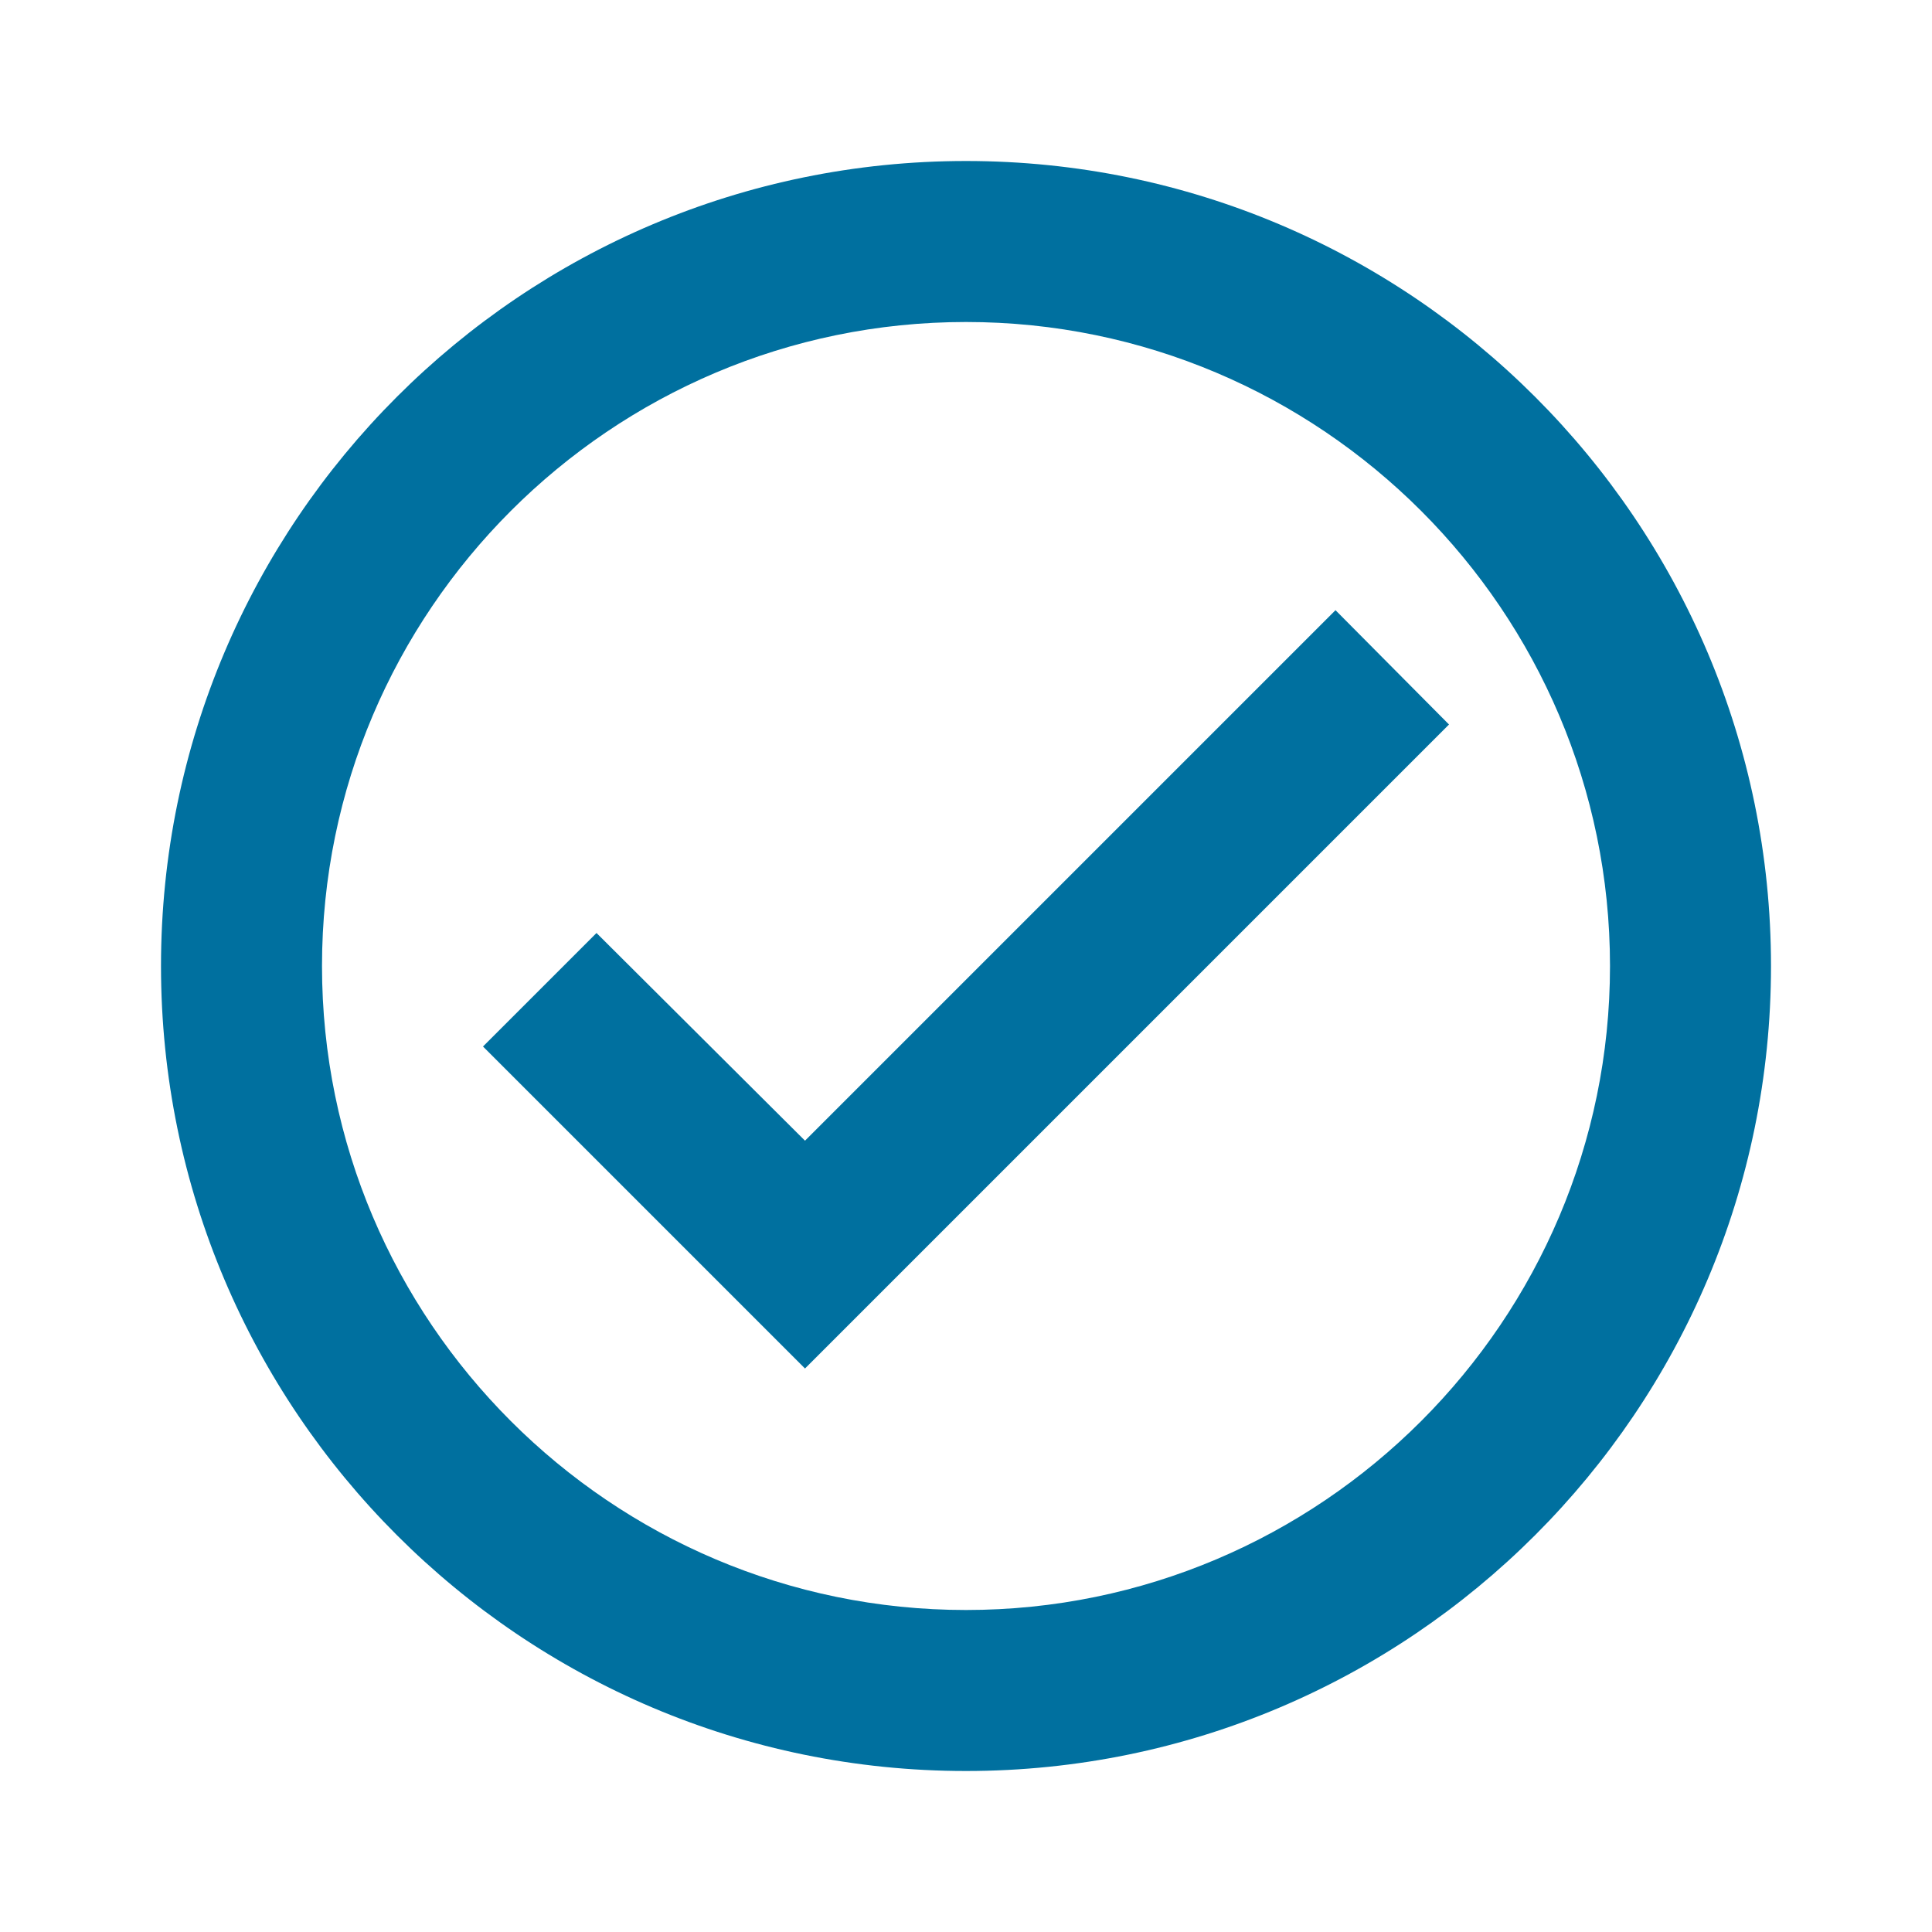
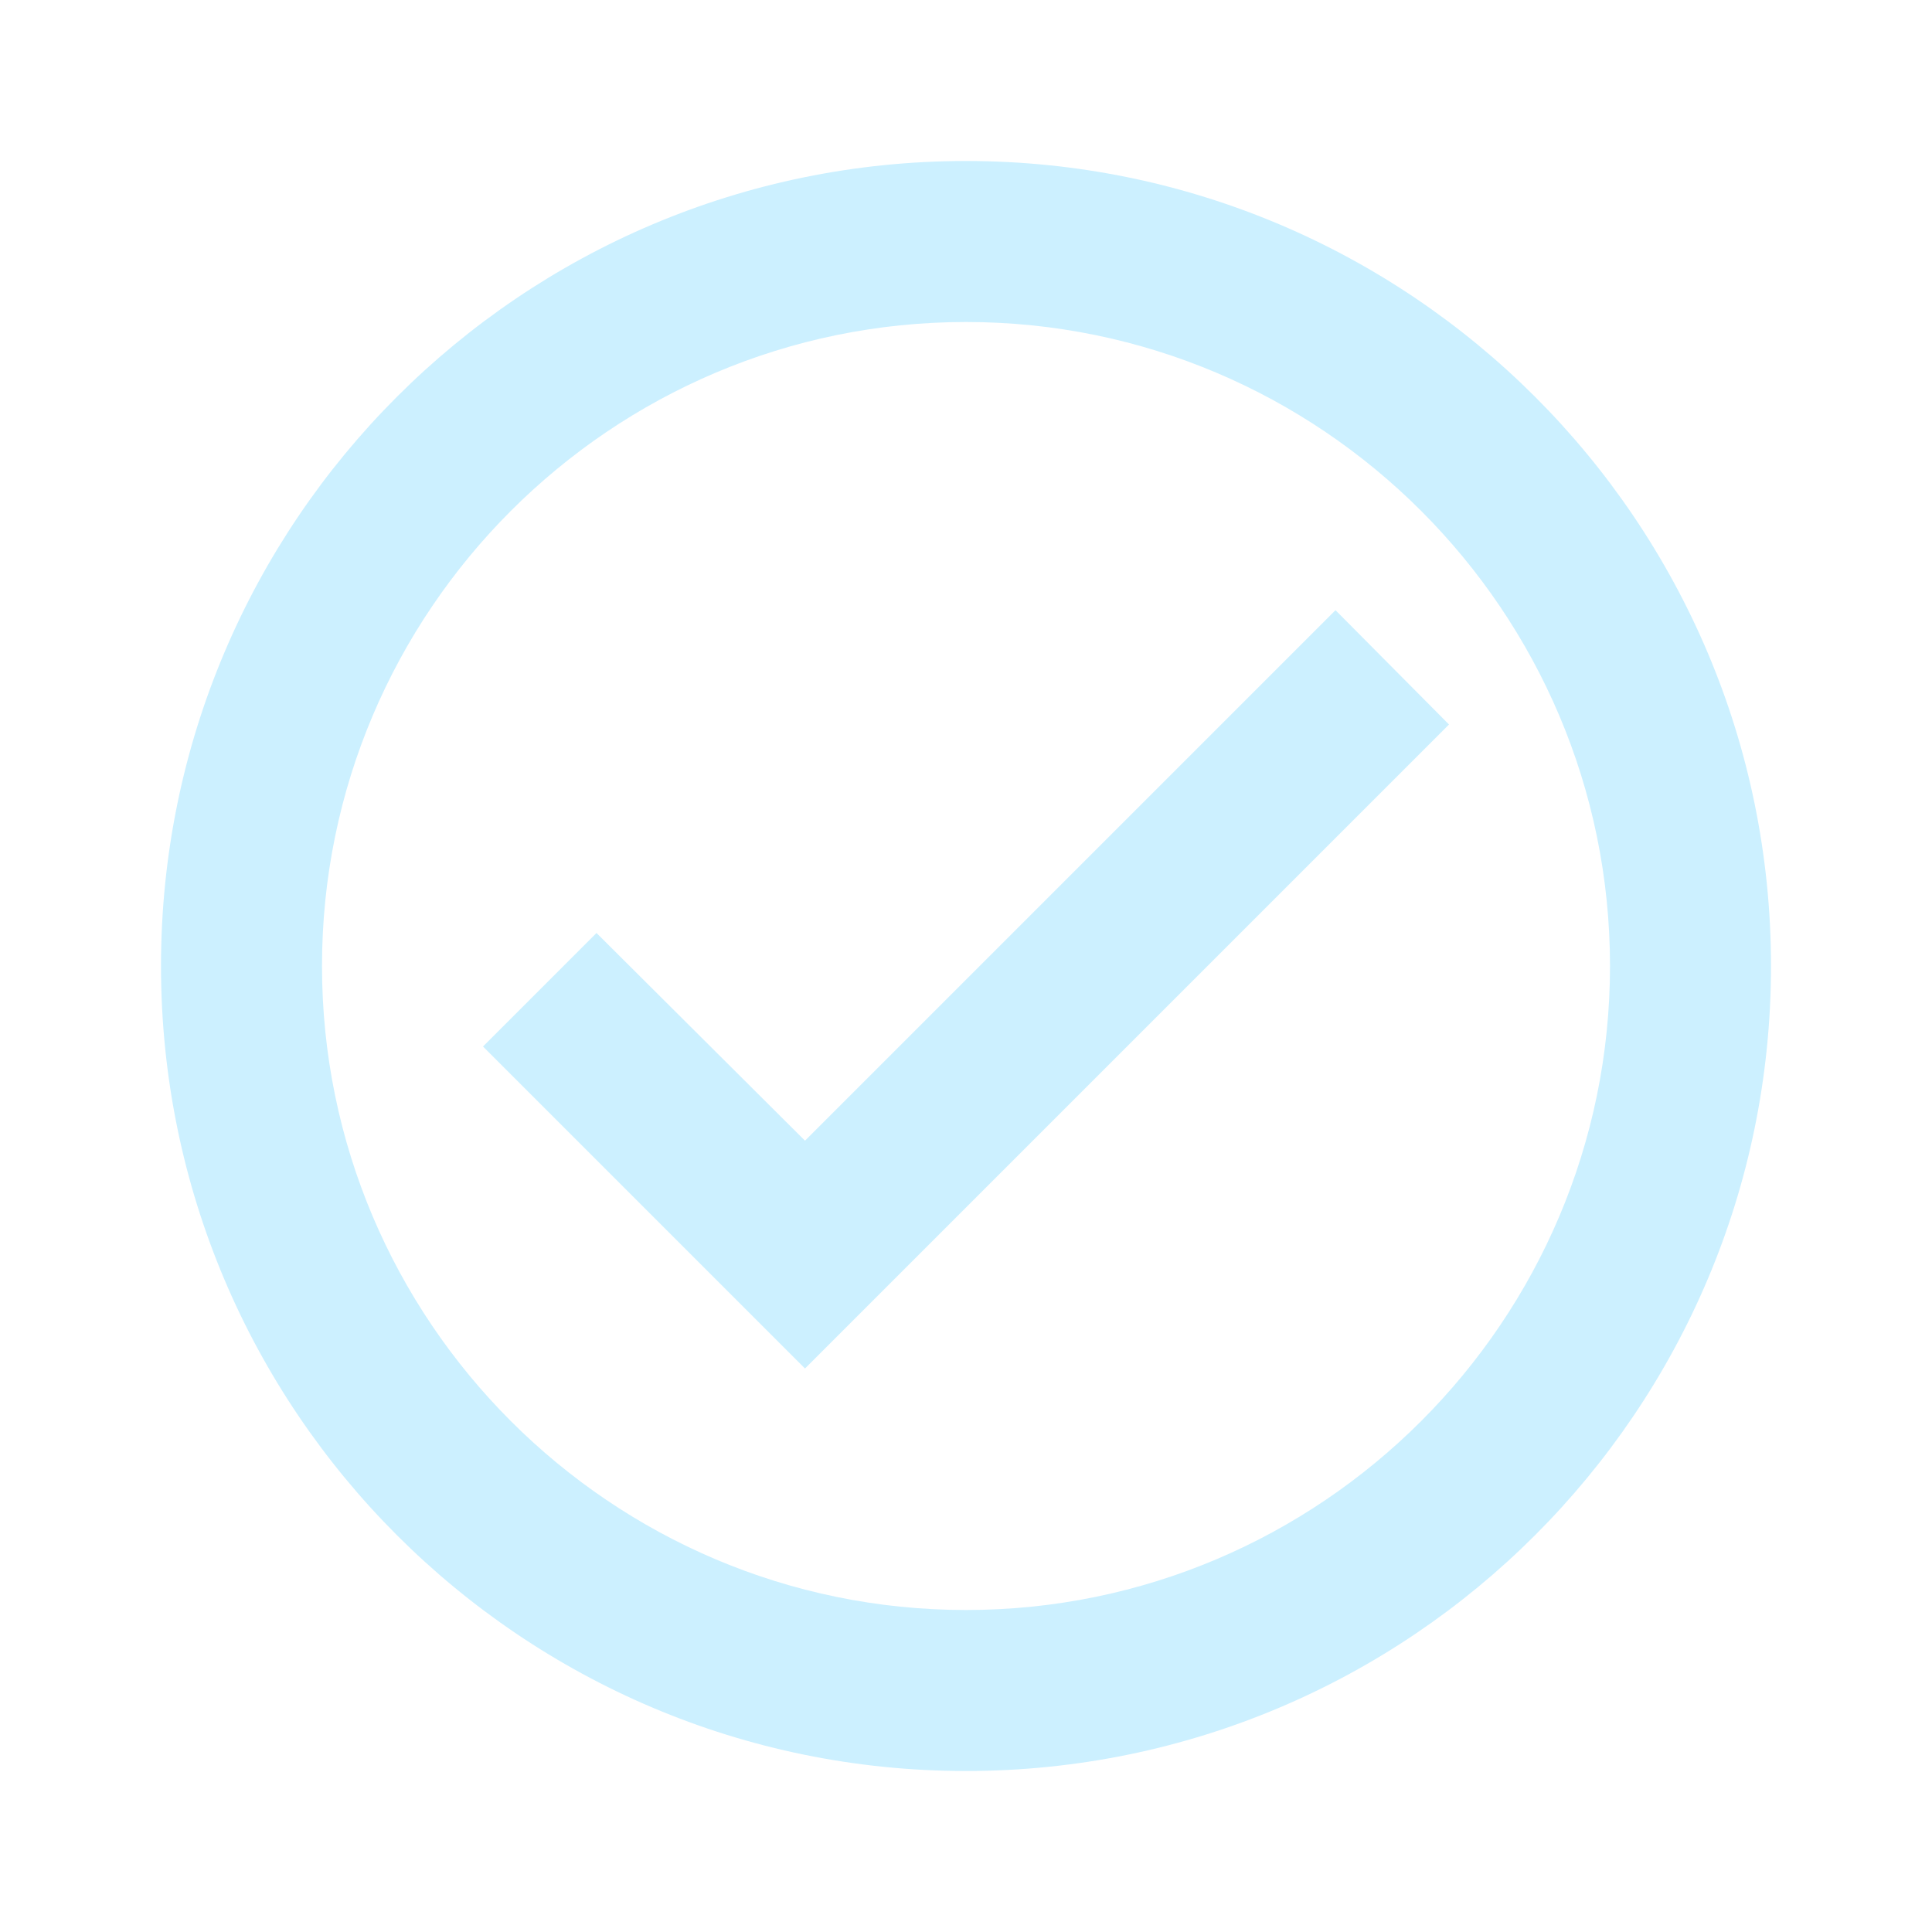
<svg xmlns="http://www.w3.org/2000/svg" width="90" height="90" viewBox="0 0 24 24" fill="none">
-   <path fill="#00709F" fill-opacity="1" fill-rule="evenodd" clip-rule="evenodd" d="M12 2C6.48 2 2 6.48 2 12C2 17.52 6.48 22 12 22C17.52 22 22 17.52 22 12C22 6.48 17.52 2 12 2ZM12 20C7.59 20 4 16.41 4 12C4 7.59 7.59 4 12 4C16.41 4 20 7.59 20 12C20 16.41 16.41 20 12 20ZM10 14.17L16.59 7.58L18 9L10 17L6 13L7.41 11.59L10 14.17Z" />
+   <path fill="#CCF0FF" fill-opacity="1" fill-rule="evenodd" clip-rule="evenodd" d="M12 2C6.48 2 2 6.48 2 12C2 17.52 6.48 22 12 22C17.52 22 22 17.52 22 12C22 6.48 17.52 2 12 2ZM12 20C7.59 20 4 16.41 4 12C4 7.59 7.59 4 12 4C16.41 4 20 7.59 20 12C20 16.41 16.41 20 12 20ZM10 14.17L16.59 7.58L18 9L10 17L6 13L7.41 11.59L10 14.17Z" />
</svg>
